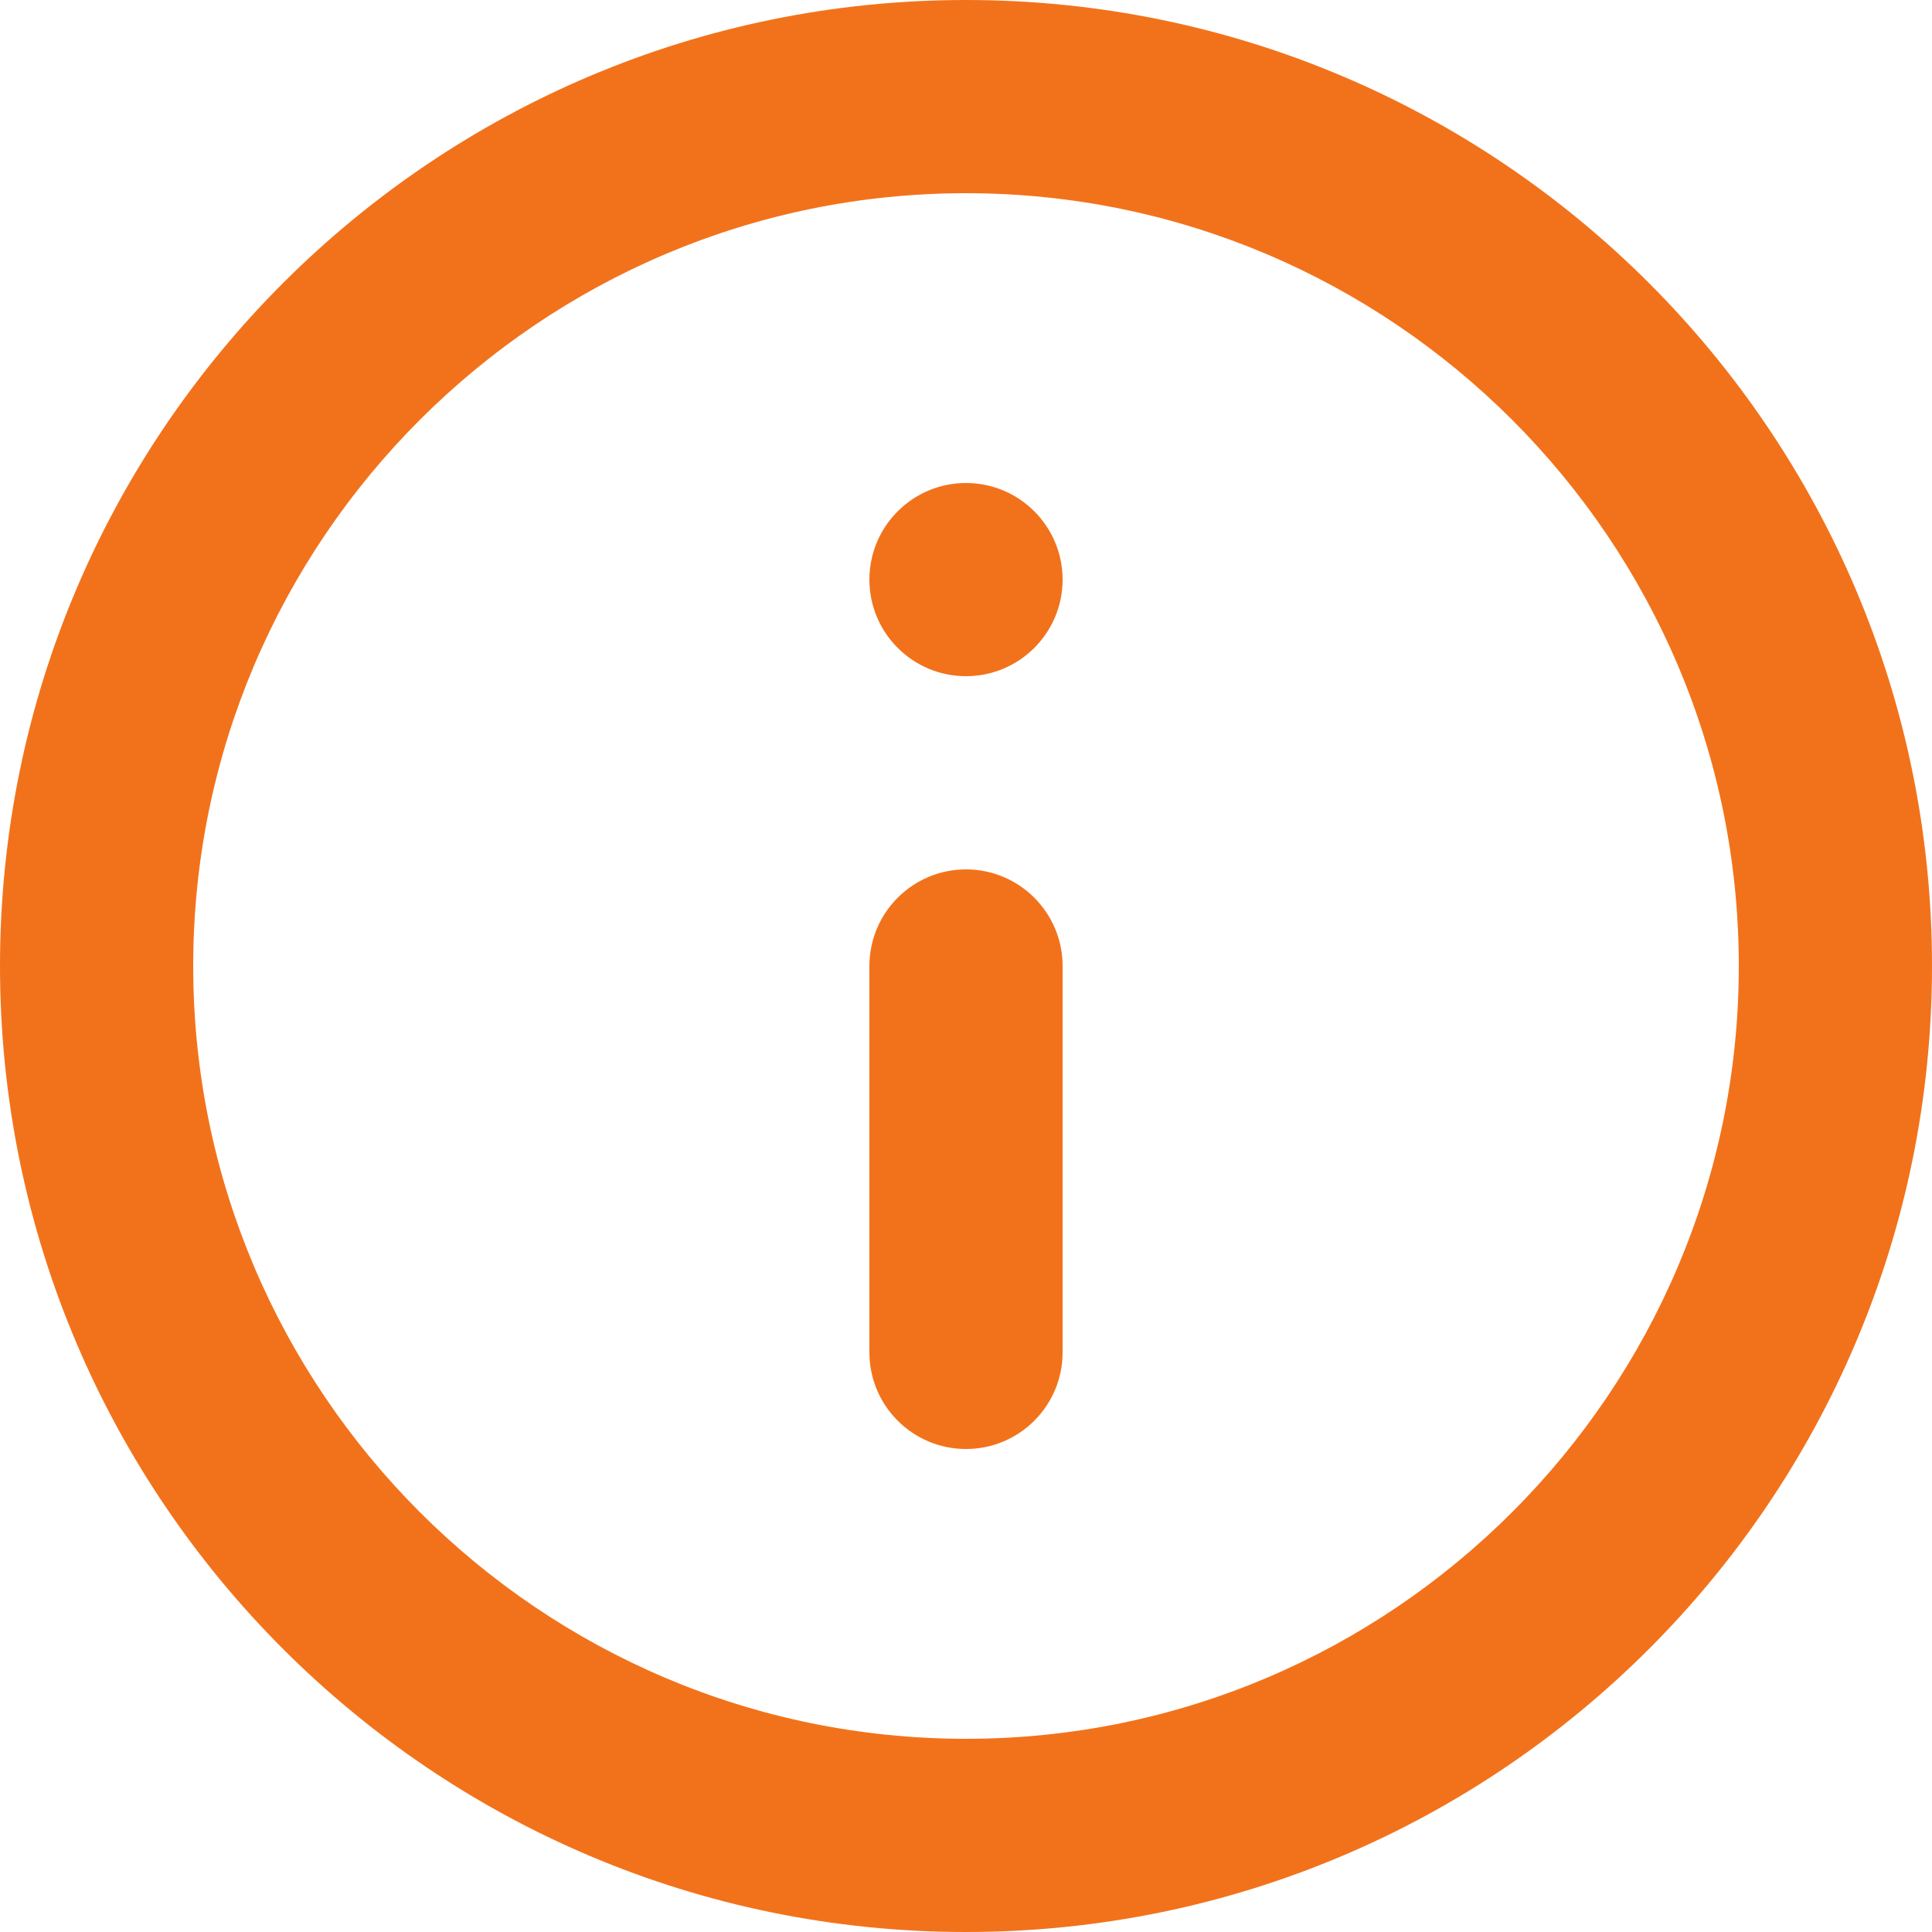
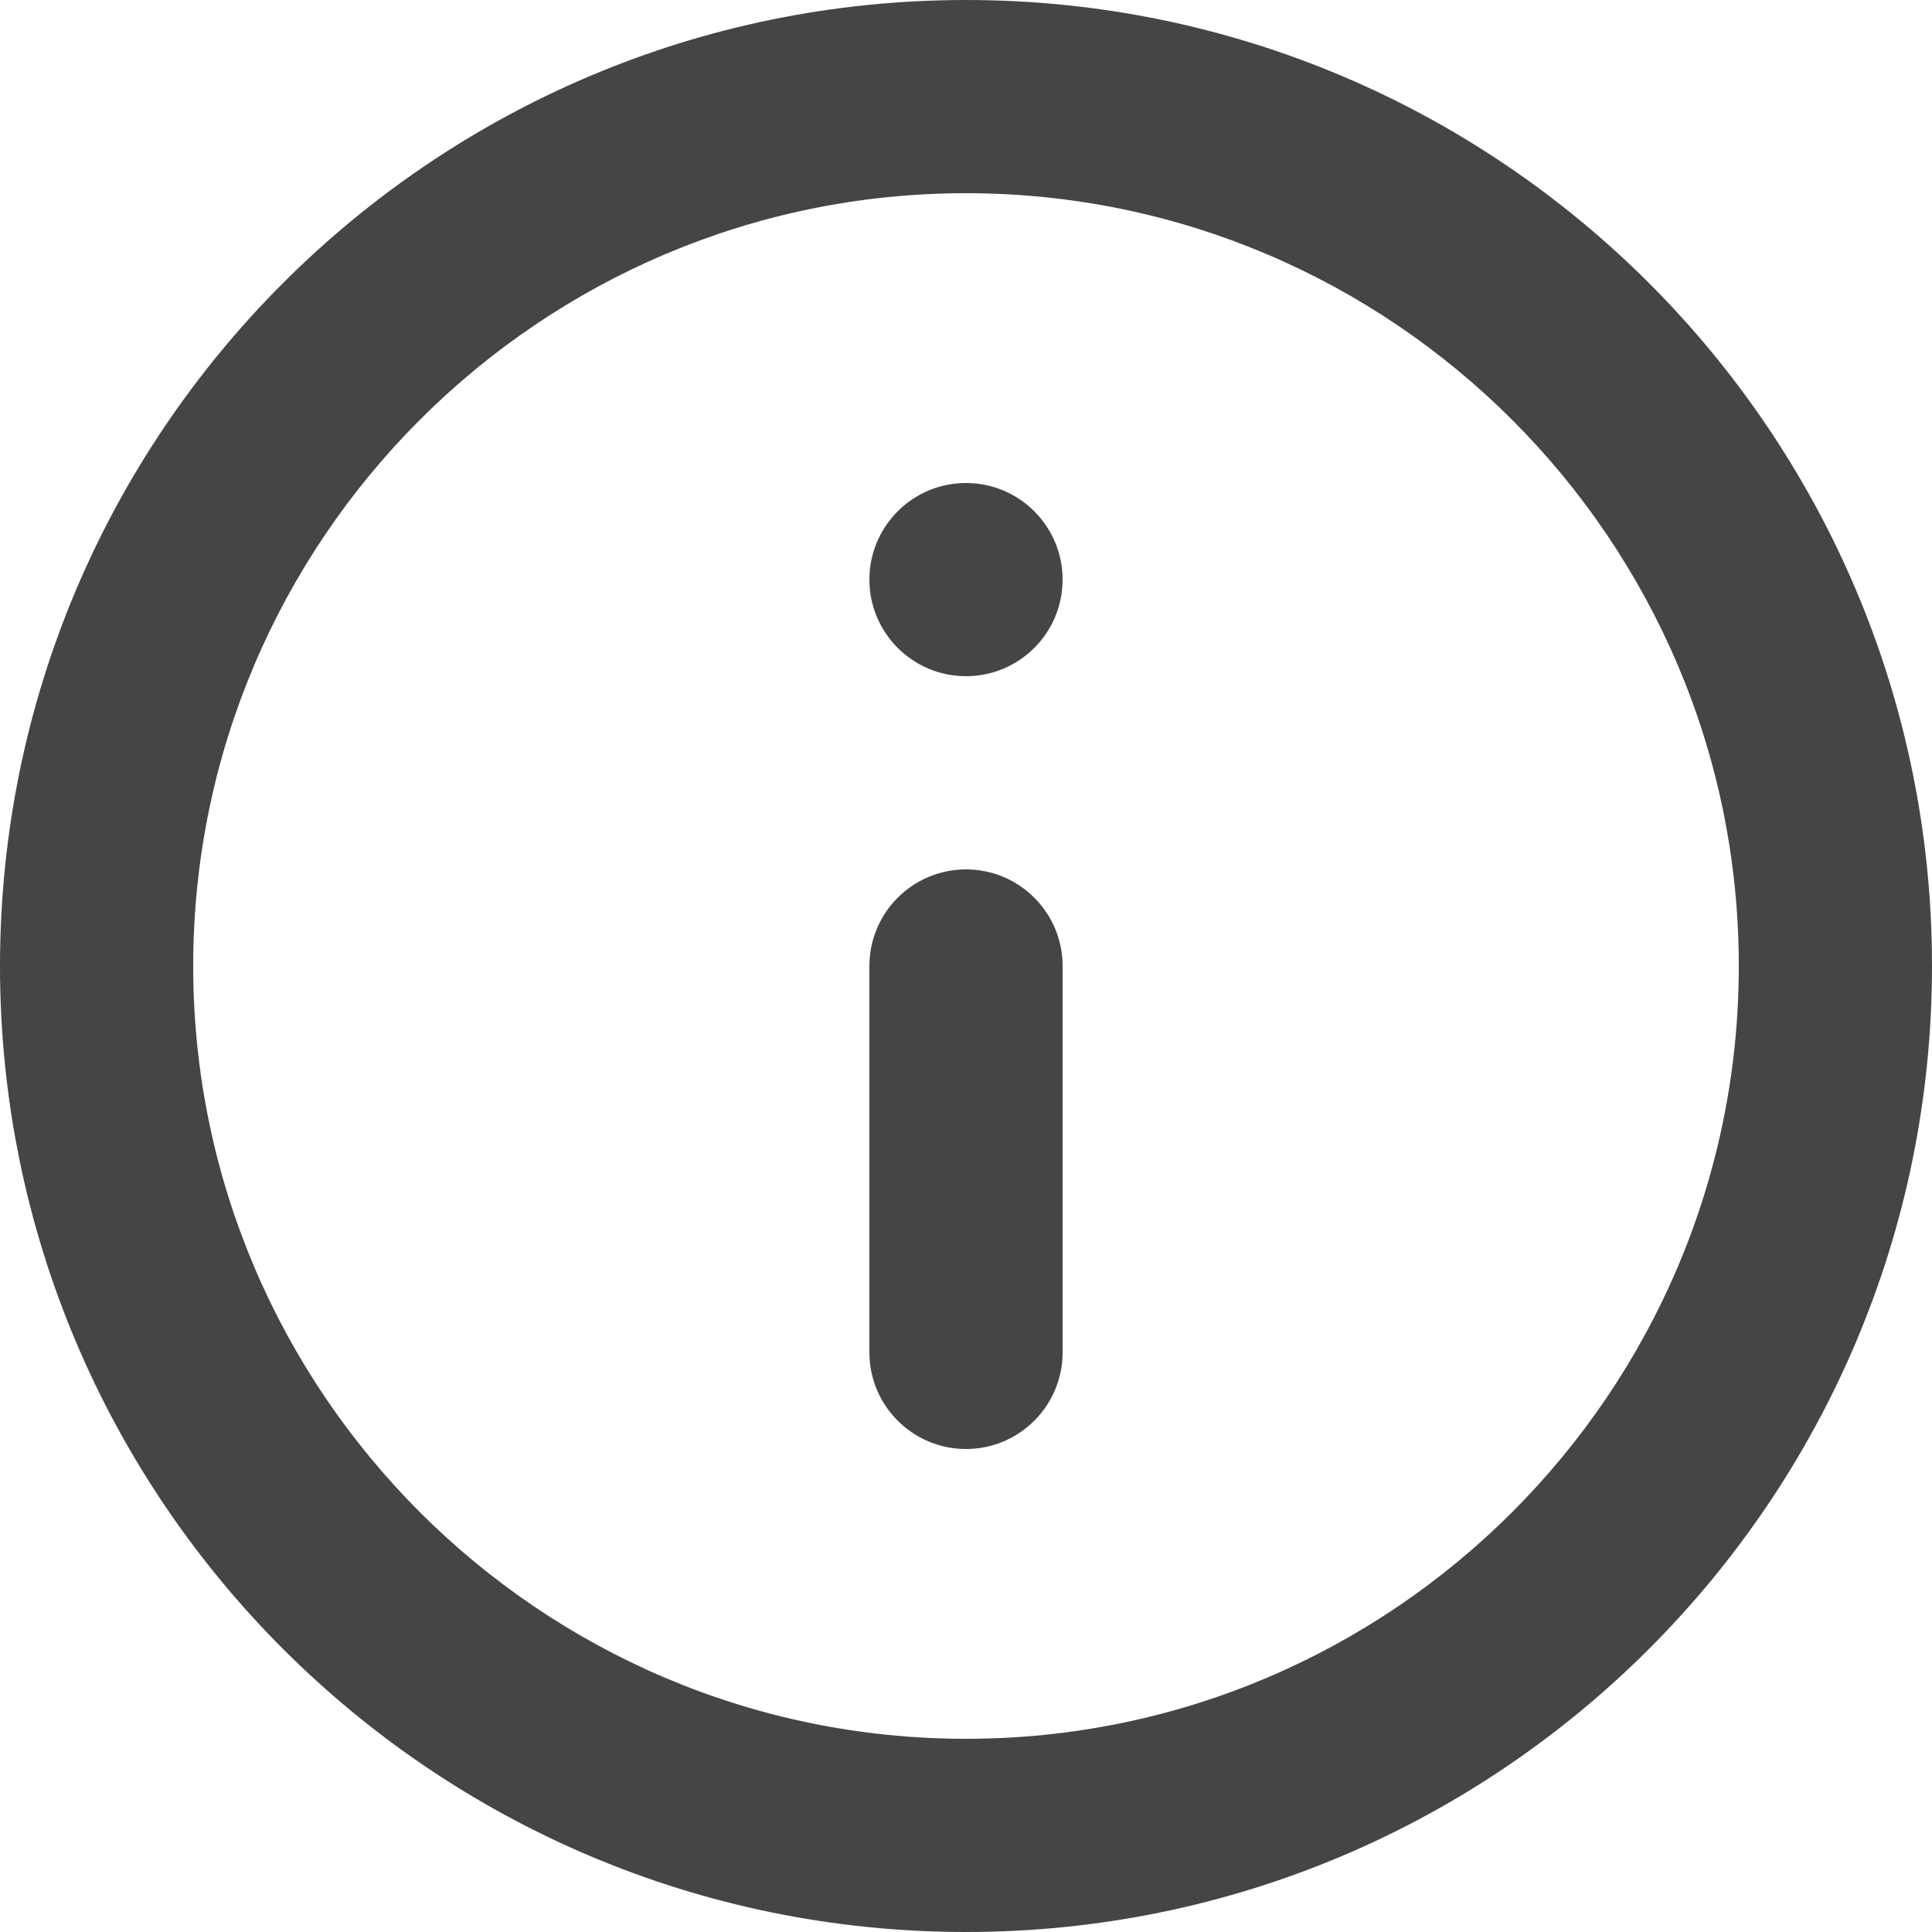
- <svg xmlns="http://www.w3.org/2000/svg" preserveAspectRatio="none" overflow="visible" style="display: block;" width="20" height="20" viewBox="0 0 20 20" fill="none">
-   <path id="Icon/Primary" d="M9 6C9 5.448 9.448 5 10 5C10.552 5 11 5.448 11 6C11 6.552 10.552 7 10 7C9.448 7 9 6.552 9 6ZM9 10C9 9.448 9.448 9 10 9C10.552 9 11 9.448 11 10V12V14C11 14.552 10.552 15 10 15C9.448 15 9 14.552 9 14V10ZM10 0C4.48 0 0 4.48 0 10C0 15.52 4.48 20 10 20C15.52 20 20 15.52 20 10C20 4.48 15.52 0 10 0ZM10 18C5.59 18 2 14.41 2 10C2 5.59 5.59 2 10 2C14.41 2 18 5.59 18 10C18 14.41 14.41 18 10 18Z" fill="#f2721b" />
+ <svg xmlns="http://www.w3.org/2000/svg" width="16" height="16" viewBox="0 0 20 20" fill="none">
+   <g id="Icons/Black/Information">
+     <path d="M9 6C9 5.448 9.448 5 10 5C10.552 5 11 5.448 11 6C11 6.552 10.552 7 10 7C9.448 7 9 6.552 9 6ZM9 10C9 9.448 9.448 9 10 9C10.552 9 11 9.448 11 10V12V14C11 14.552 10.552 15 10 15C9.448 15 9 14.552 9 14V10ZM10 0C4.48 0 0 4.48 0 10C0 15.52 4.48 20 10 20C15.52 20 20 15.52 20 10C20 4.48 15.52 0 10 0ZM10 18C5.59 18 2 14.41 2 10C2 5.59 5.59 2 10 2C14.41 2 18 5.59 18 10C18 14.41 14.41 18 10 18Z" fill="#454545" />
+   </g>
</svg>
